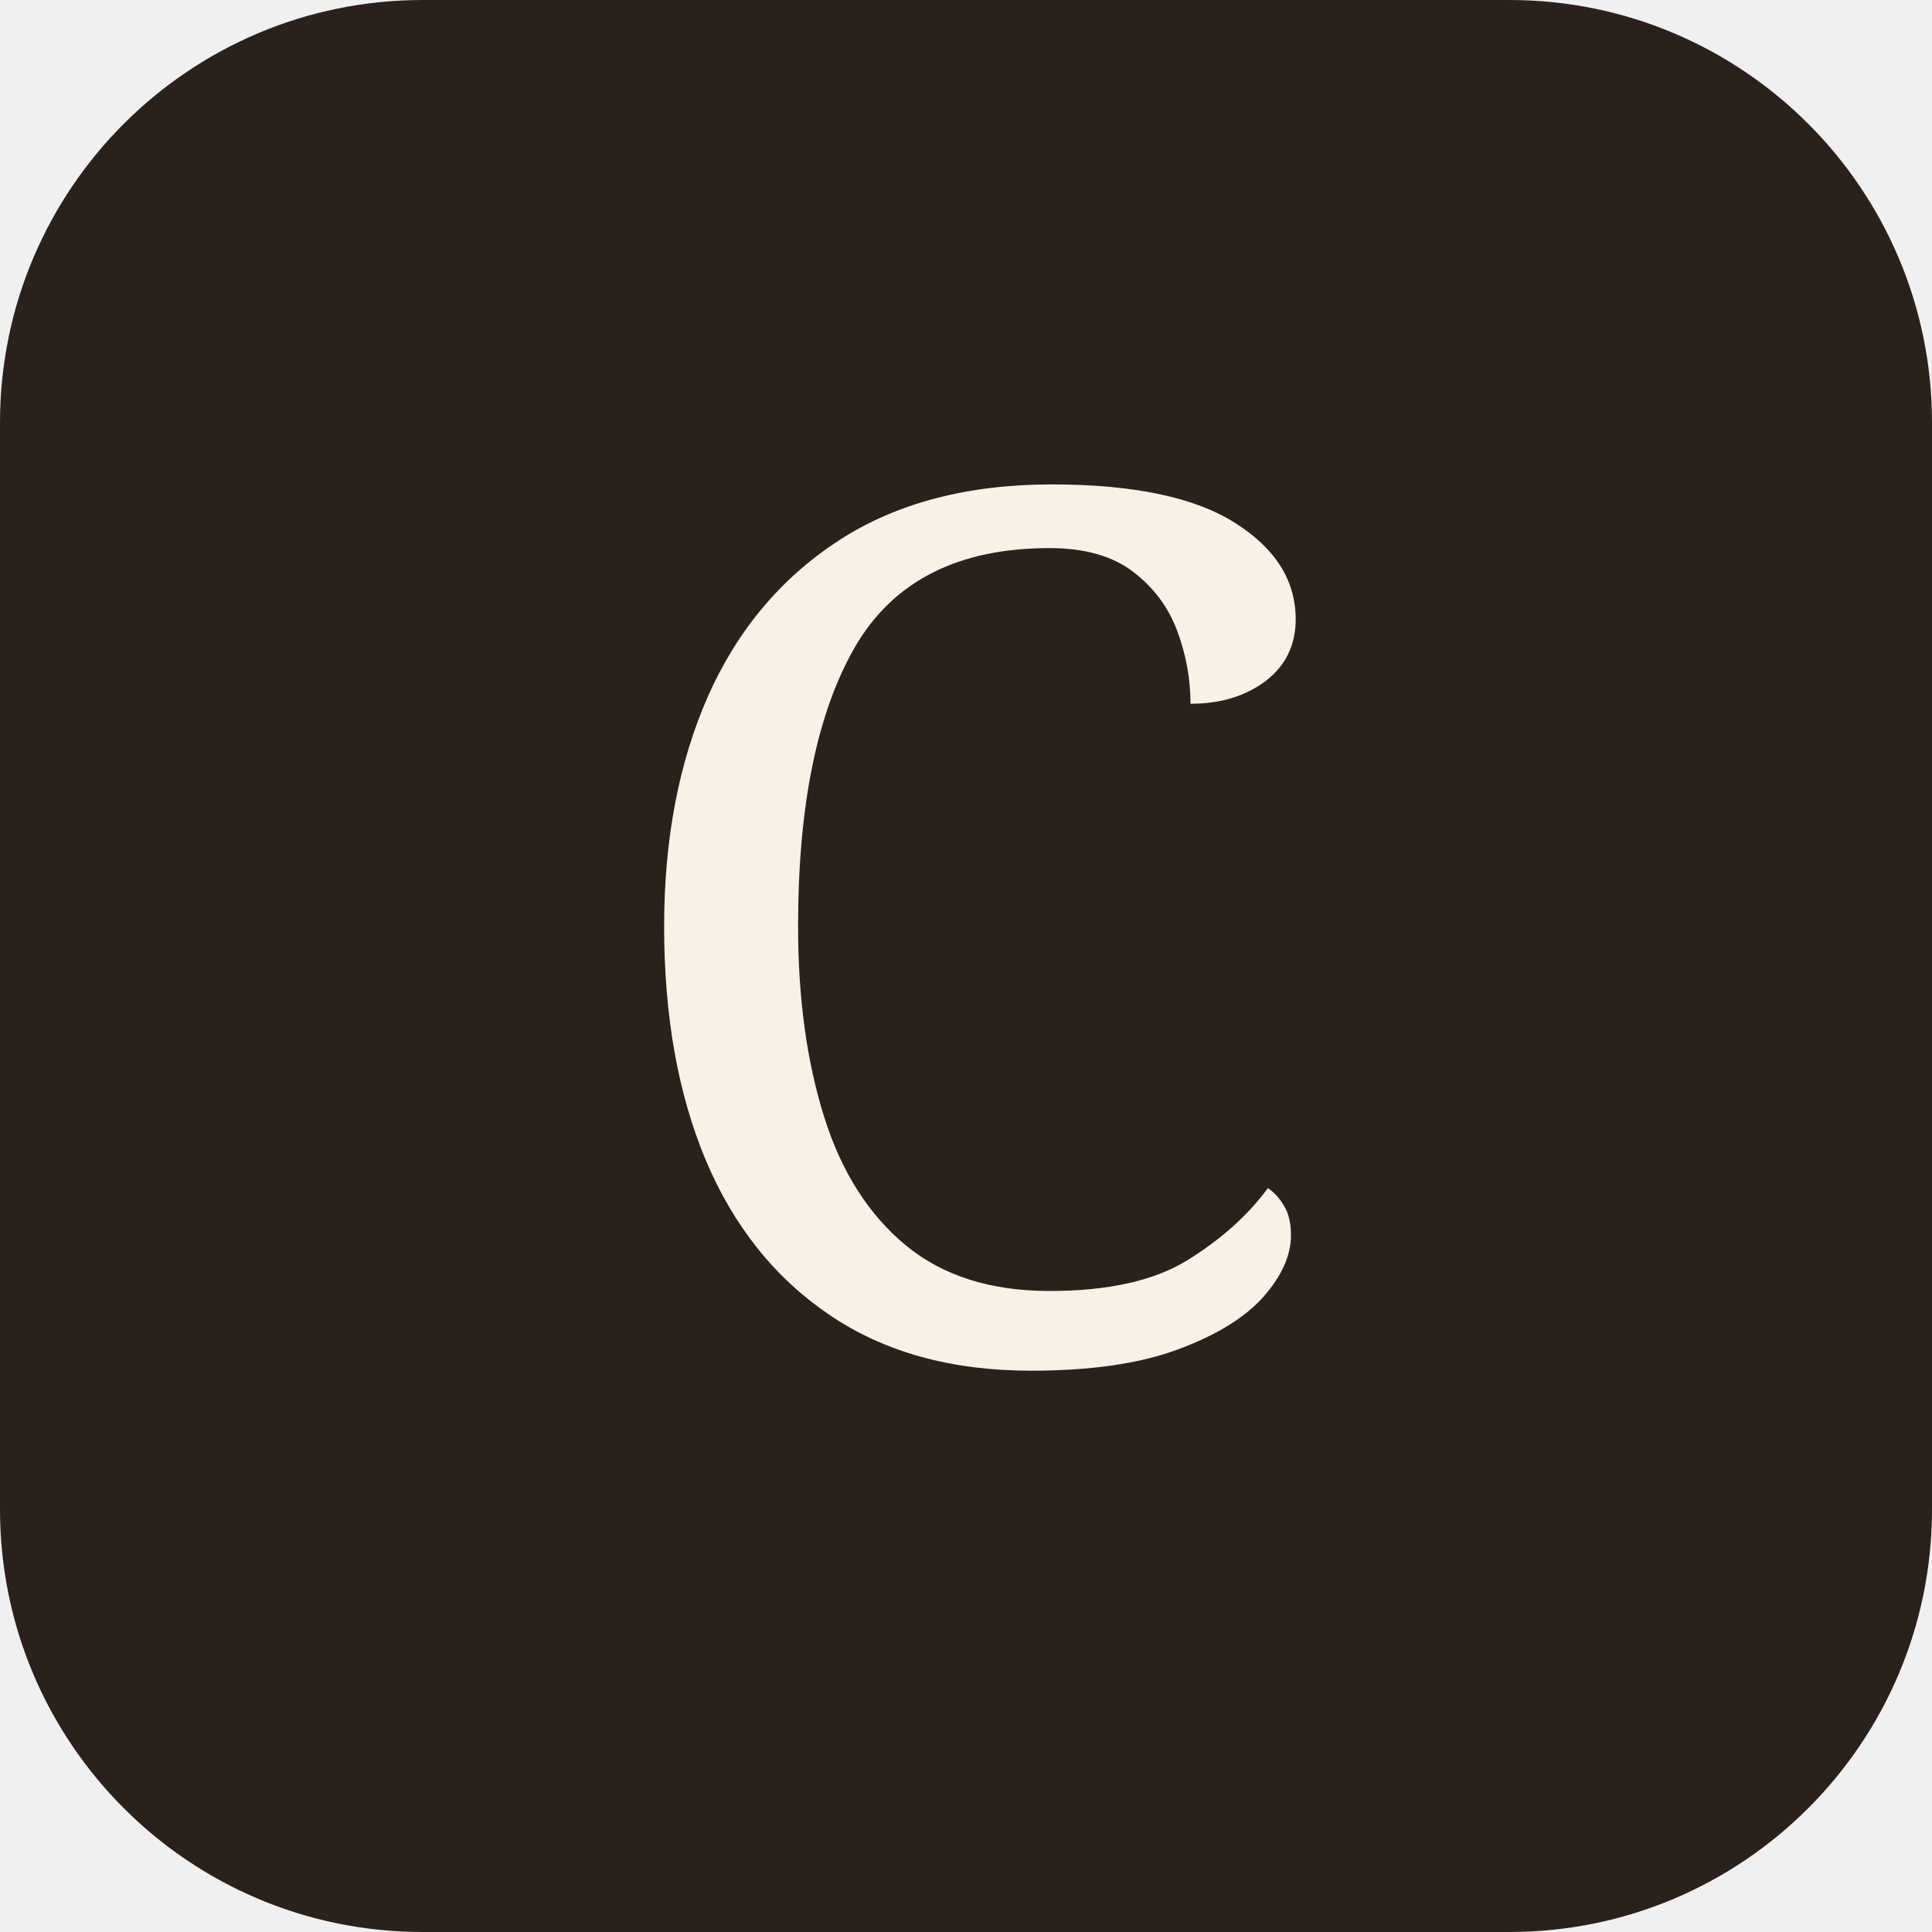
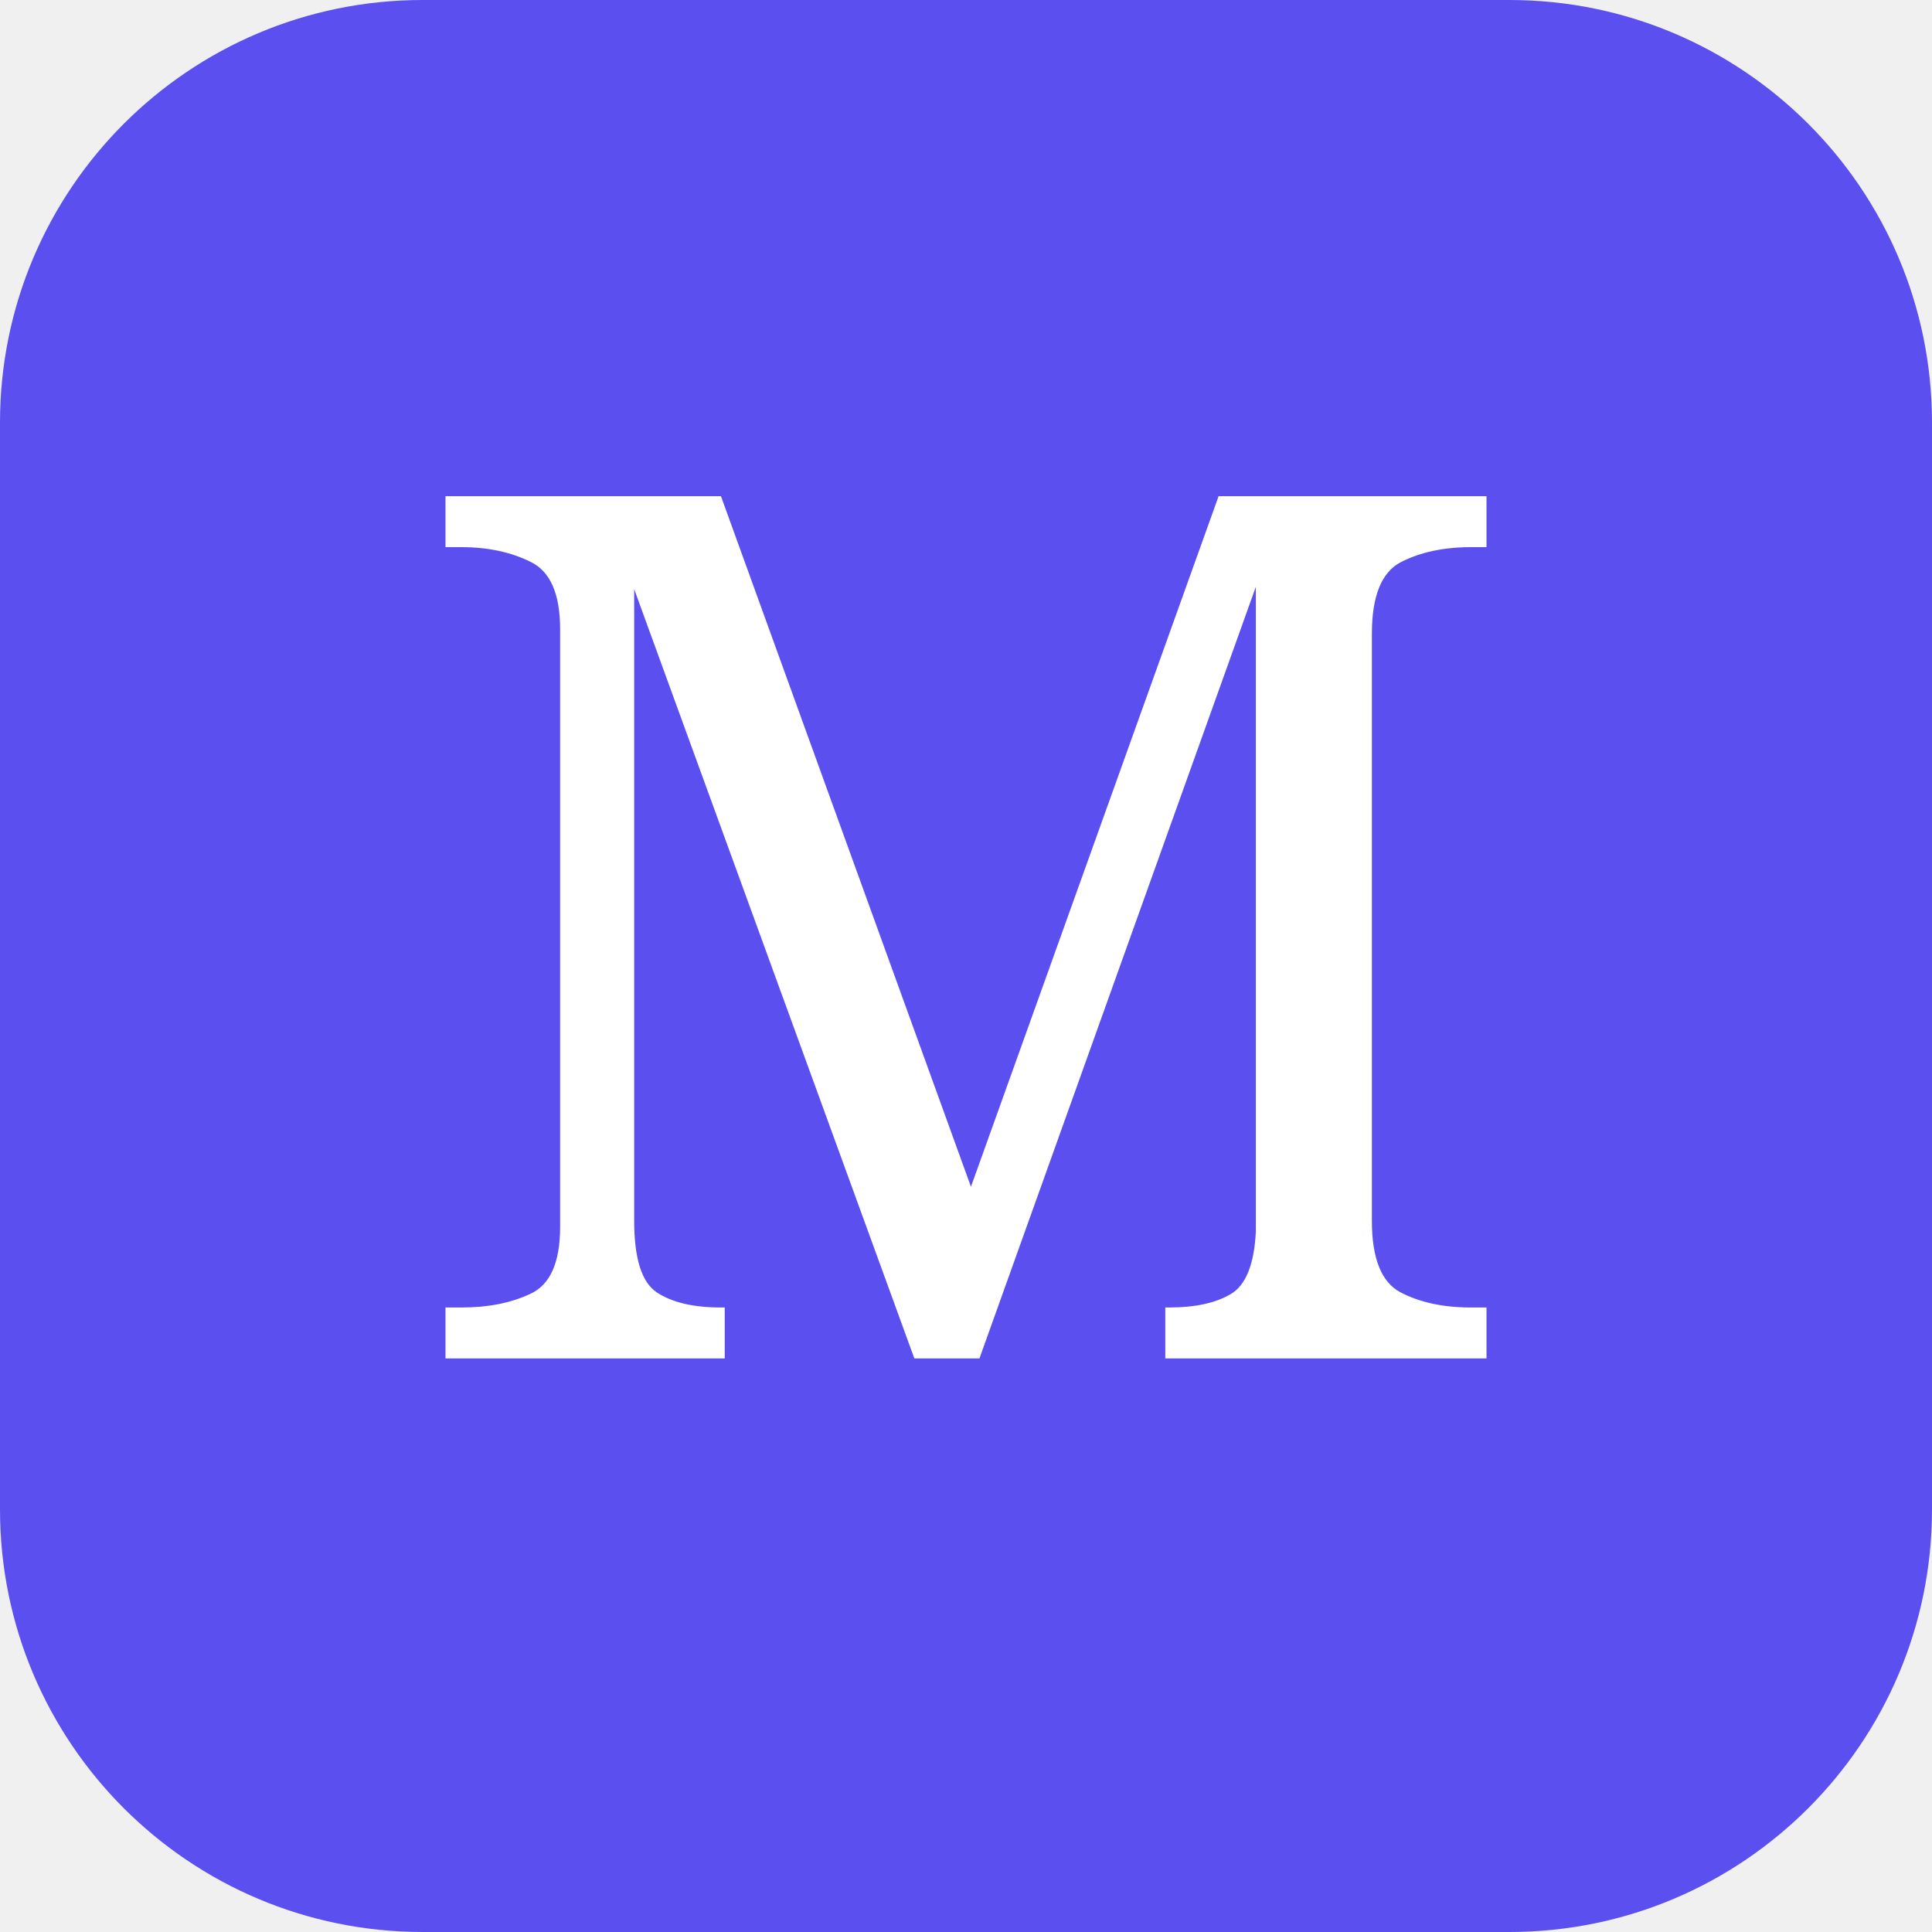
<svg xmlns="http://www.w3.org/2000/svg" viewBox="0 0 64 64">
-   <rect width="64" height="64" rx="14" fill="#2b211c" />
-   <text x="32" y="45" text-anchor="middle" font-family="Georgia, serif" font-size="40" fill="#f7f1e8">C</text>
+   <rect width="64" height="64" rx="14" fill="#5b4ff0" />
+   <text x="32" y="45" text-anchor="middle" font-family="Georgia, serif" font-size="40" fill="#ffffff">M</text>
</svg>
